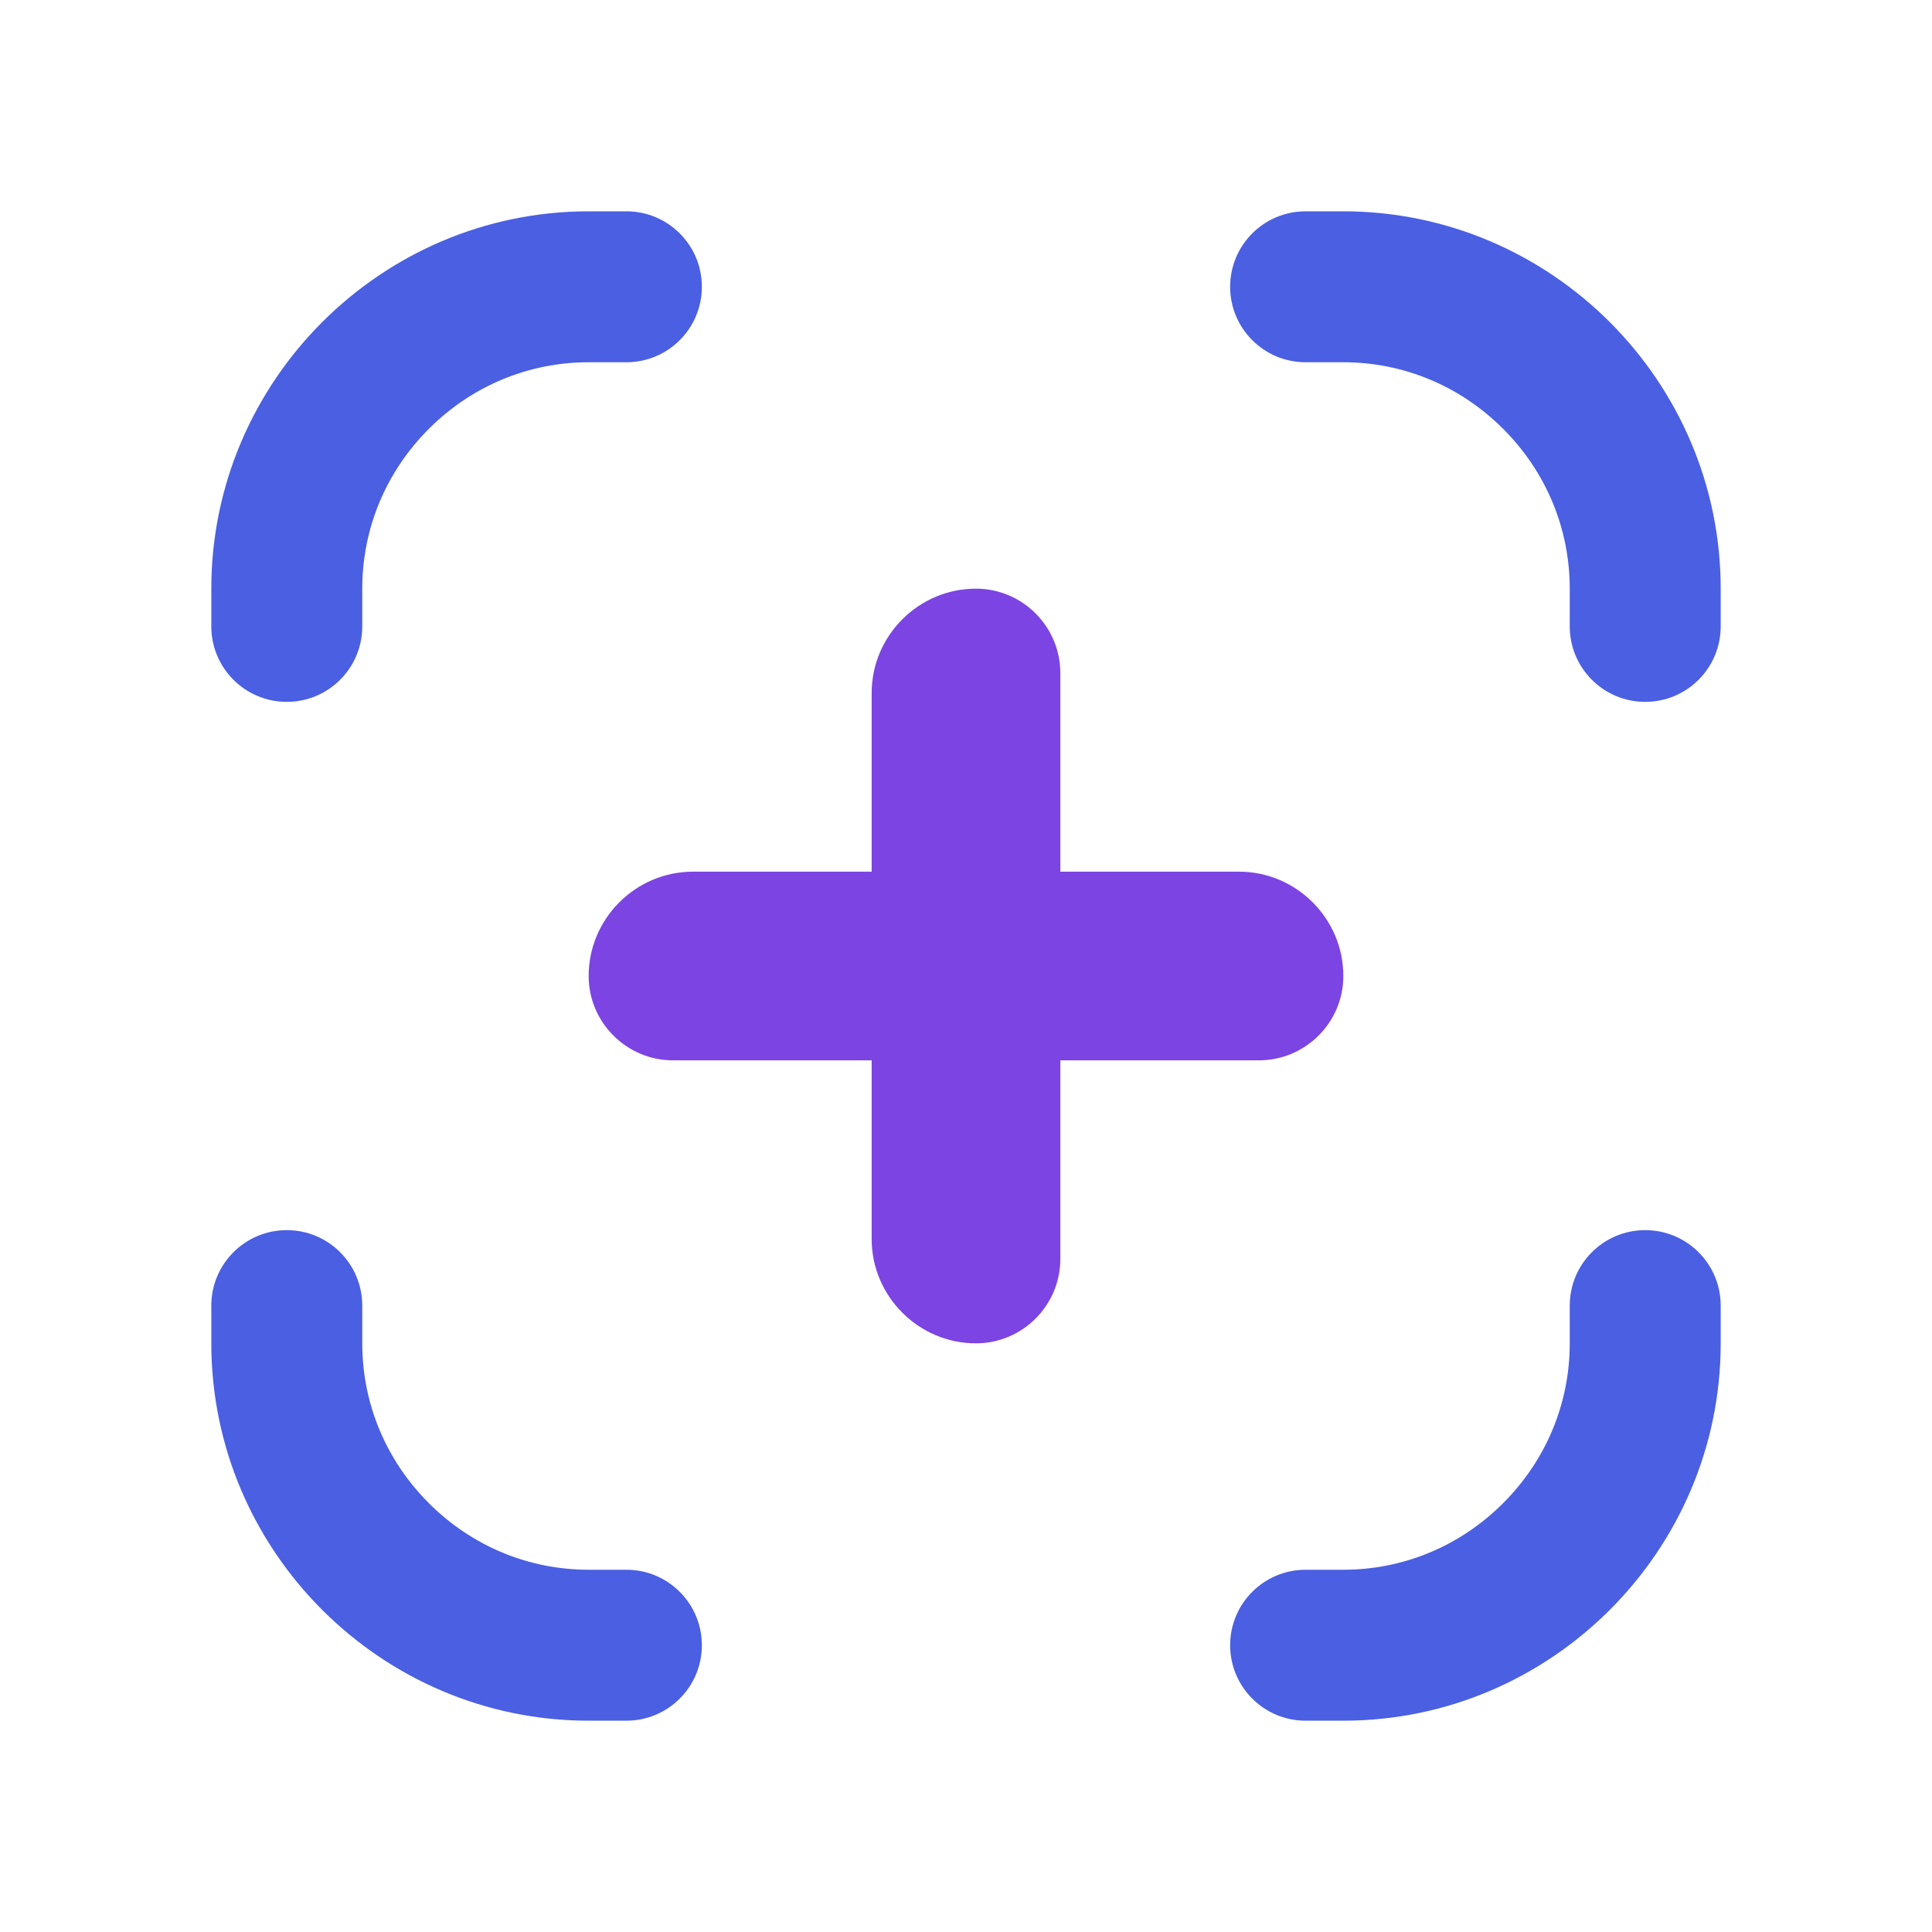
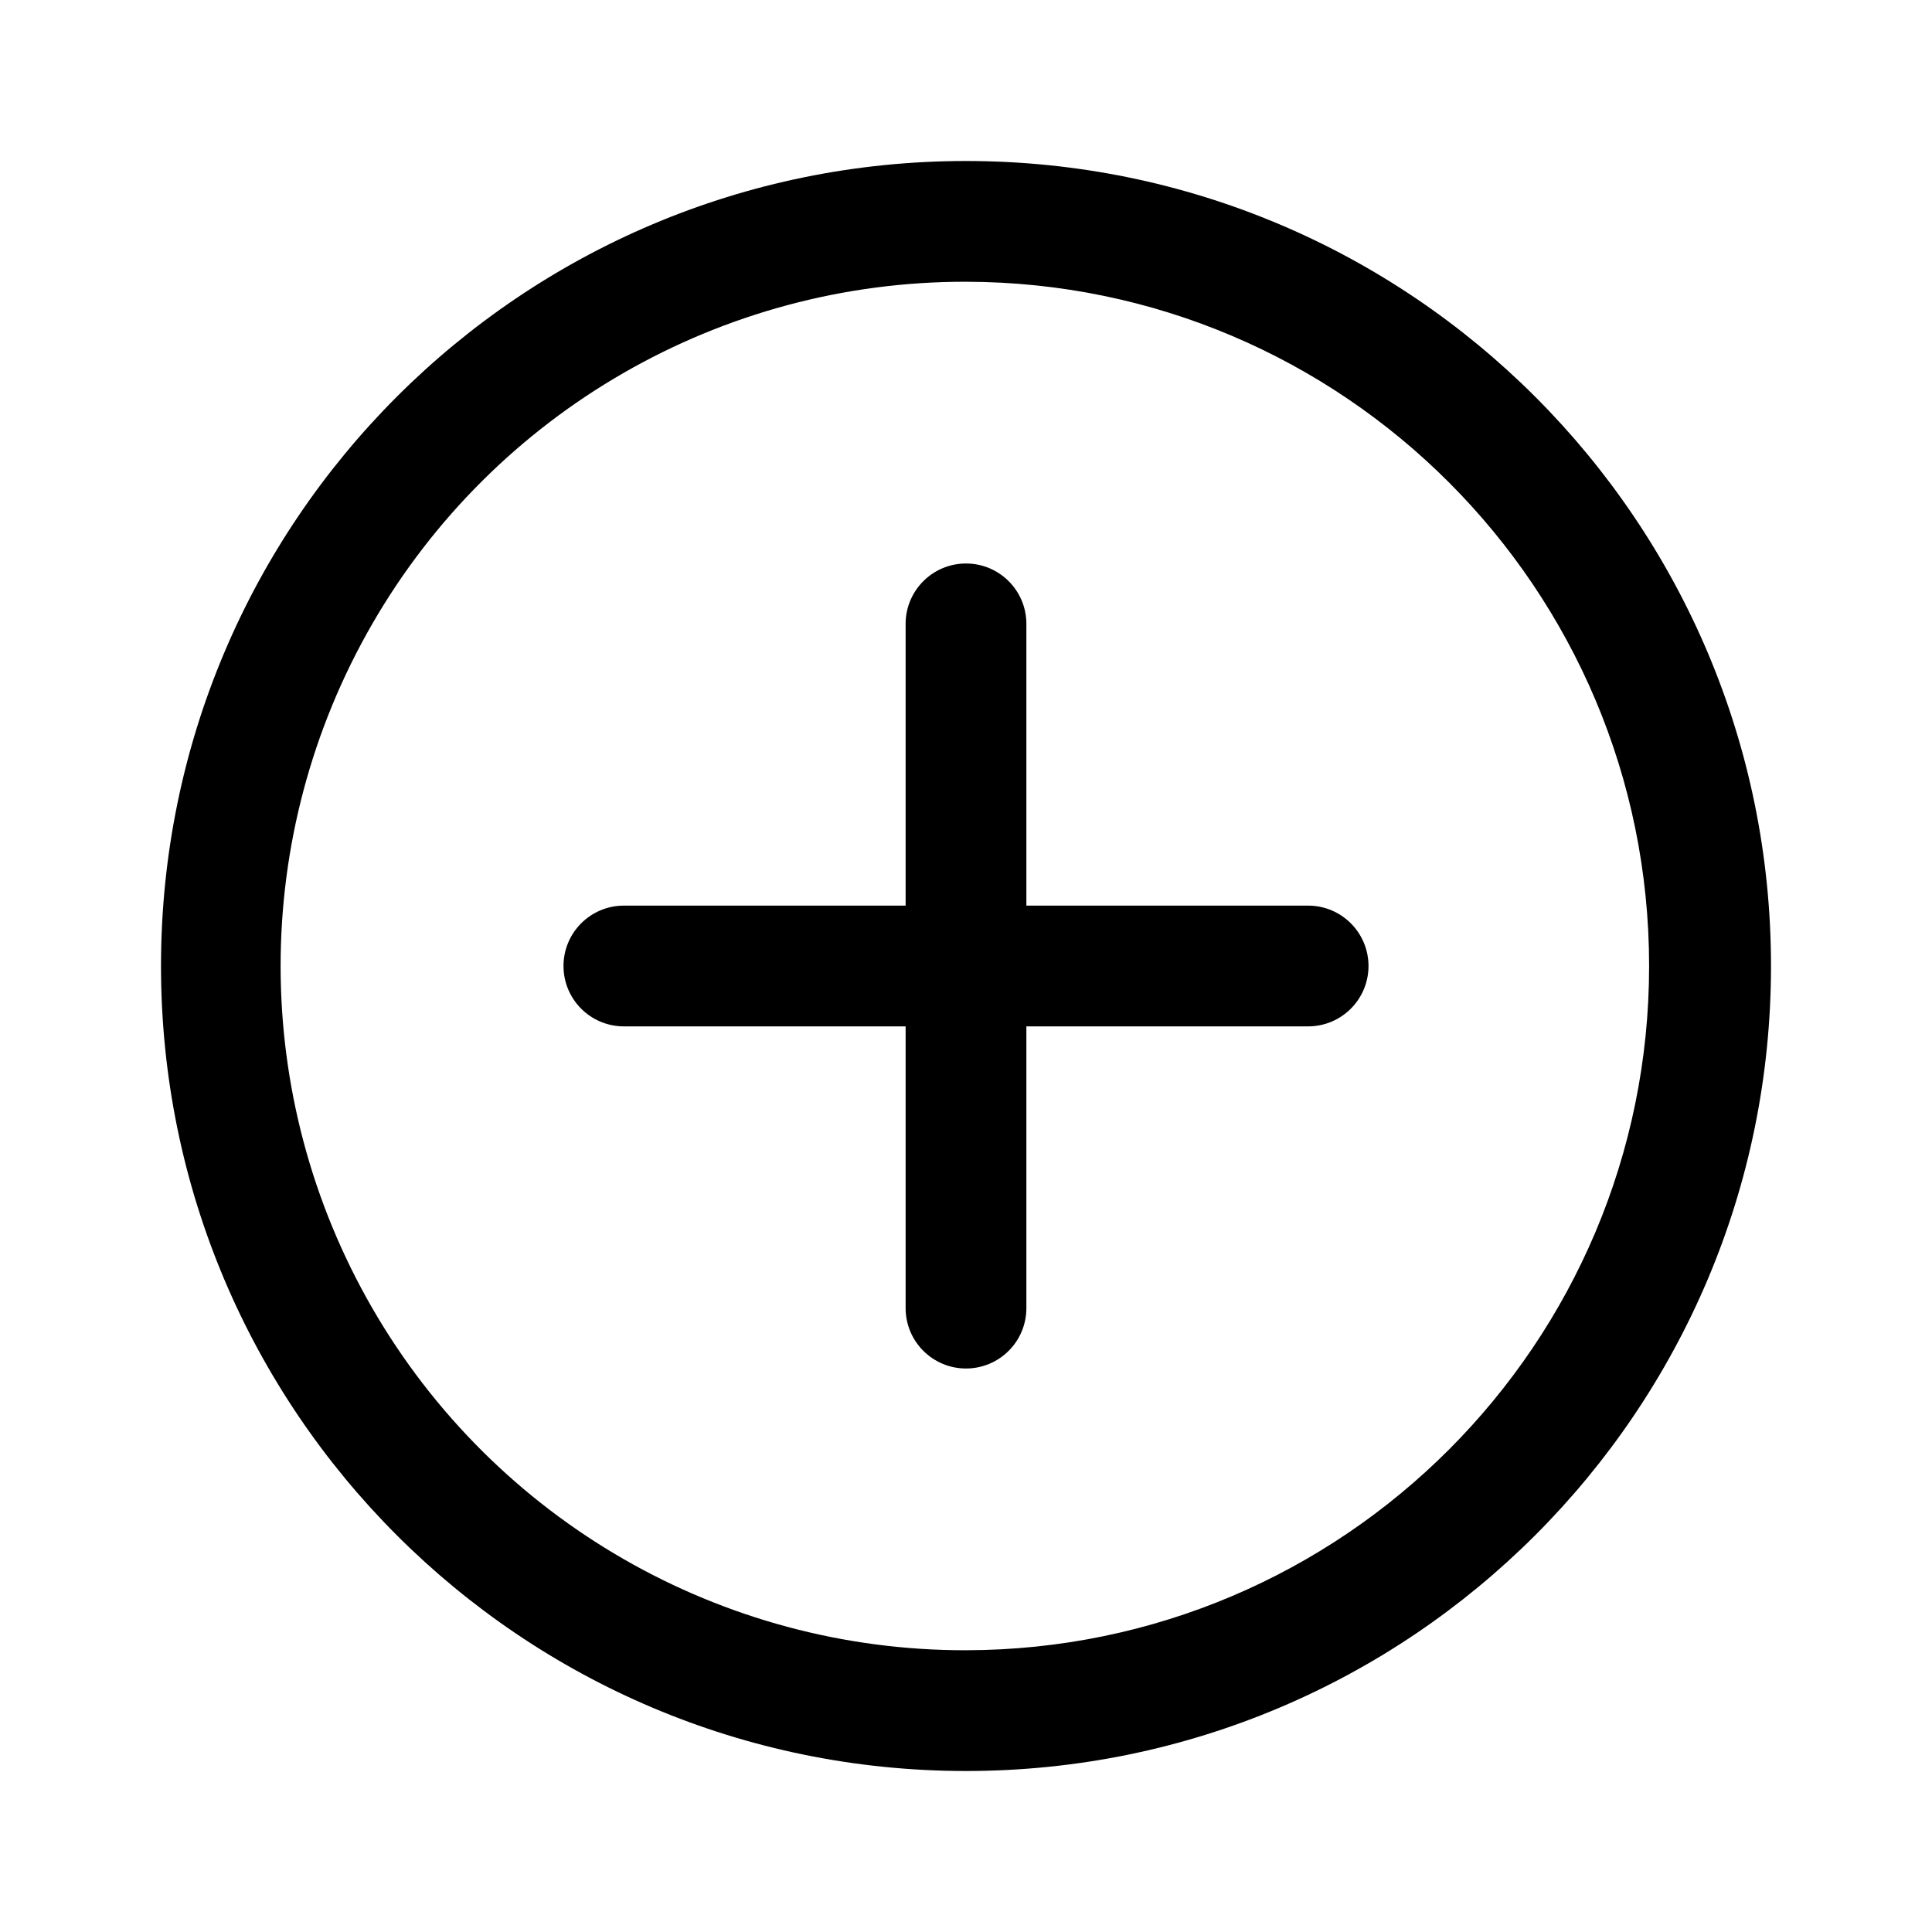
- <svg xmlns="http://www.w3.org/2000/svg" t="1608255913071" class="icon" viewBox="0 0 1024 1024" version="1.1" p-id="1536" width="200" height="200">
+ <svg xmlns="http://www.w3.org/2000/svg" t="1608693162636" class="icon" viewBox="0 0 1024 1024" version="1.1" p-id="5019" width="200" height="200">
  <defs>
    <style type="text/css" />
  </defs>
-   <path d="M656.7 462H562V356.7c0-24.6-20.1-44.7-44.7-44.7-30.4 0-55.3 24.9-55.3 55.3V462h-94.7c-30.4 0-55.3 24.9-55.3 55.3 0 24.6 20.1 44.7 44.7 44.7H462v94.7c0 30.4 24.9 55.3 55.3 55.3 24.6 0 44.7-20.1 44.7-44.7V562h105.3c24.6 0 44.7-20.1 44.7-44.7 0-30.4-24.9-55.3-55.3-55.3z" fill="#7c44e2" p-id="1537" />
-   <path d="M712 112h-20c-22.1 0-40 17.9-40 40s17.9 40 40 40h20c31.8 0 61.9 12.5 84.7 35.3S832 280.2 832 312v20c0 22.1 17.9 40 40 40s40-17.9 40-40v-20c0-110-90-200-200-200zM332 112h-20c-110 0-200 90-200 200v20c0 22.1 17.9 40 40 40s40-17.9 40-40v-20c0-31.8 12.5-61.9 35.3-84.7S280.2 192 312 192h20c22.1 0 40-17.9 40-40s-17.9-40-40-40zM332 832h-20c-31.8 0-61.9-12.5-84.7-35.3S192 743.8 192 712v-20c0-22.1-17.9-40-40-40s-40 17.9-40 40v20c0 110 90 200 200 200h20c22.1 0 40-17.9 40-40s-17.9-40-40-40zM872 652c-22.1 0-40 17.9-40 40v20c0 31.8-12.5 61.9-35.3 84.7S743.8 832 712 832h-20c-22.1 0-40 17.9-40 40s17.9 40 40 40h20c110 0 200-90 200-200v-20c0-22.1-17.9-40-40-40z" fill="#4a5fe2" p-id="1538" />
+   <path d="M512 85.333c235.648 0 426.667 191.019 426.667 426.667s-191.019 426.667-426.667 426.667S85.333 747.648 85.333 512 276.352 85.333 512 85.333z m0 64a362.667 362.667 0 1 0 0 725.333 362.667 362.667 0 0 0 0-725.333zM512 298.667a32 32 0 0 1 32 32v149.333h149.333a32 32 0 0 1 0 64h-149.333v149.333a32 32 0 0 1-64 0v-149.333h-149.333a32 32 0 0 1 0-64h149.333v-149.333A32 32 0 0 1 512 298.667z" p-id="5020" />
</svg>
